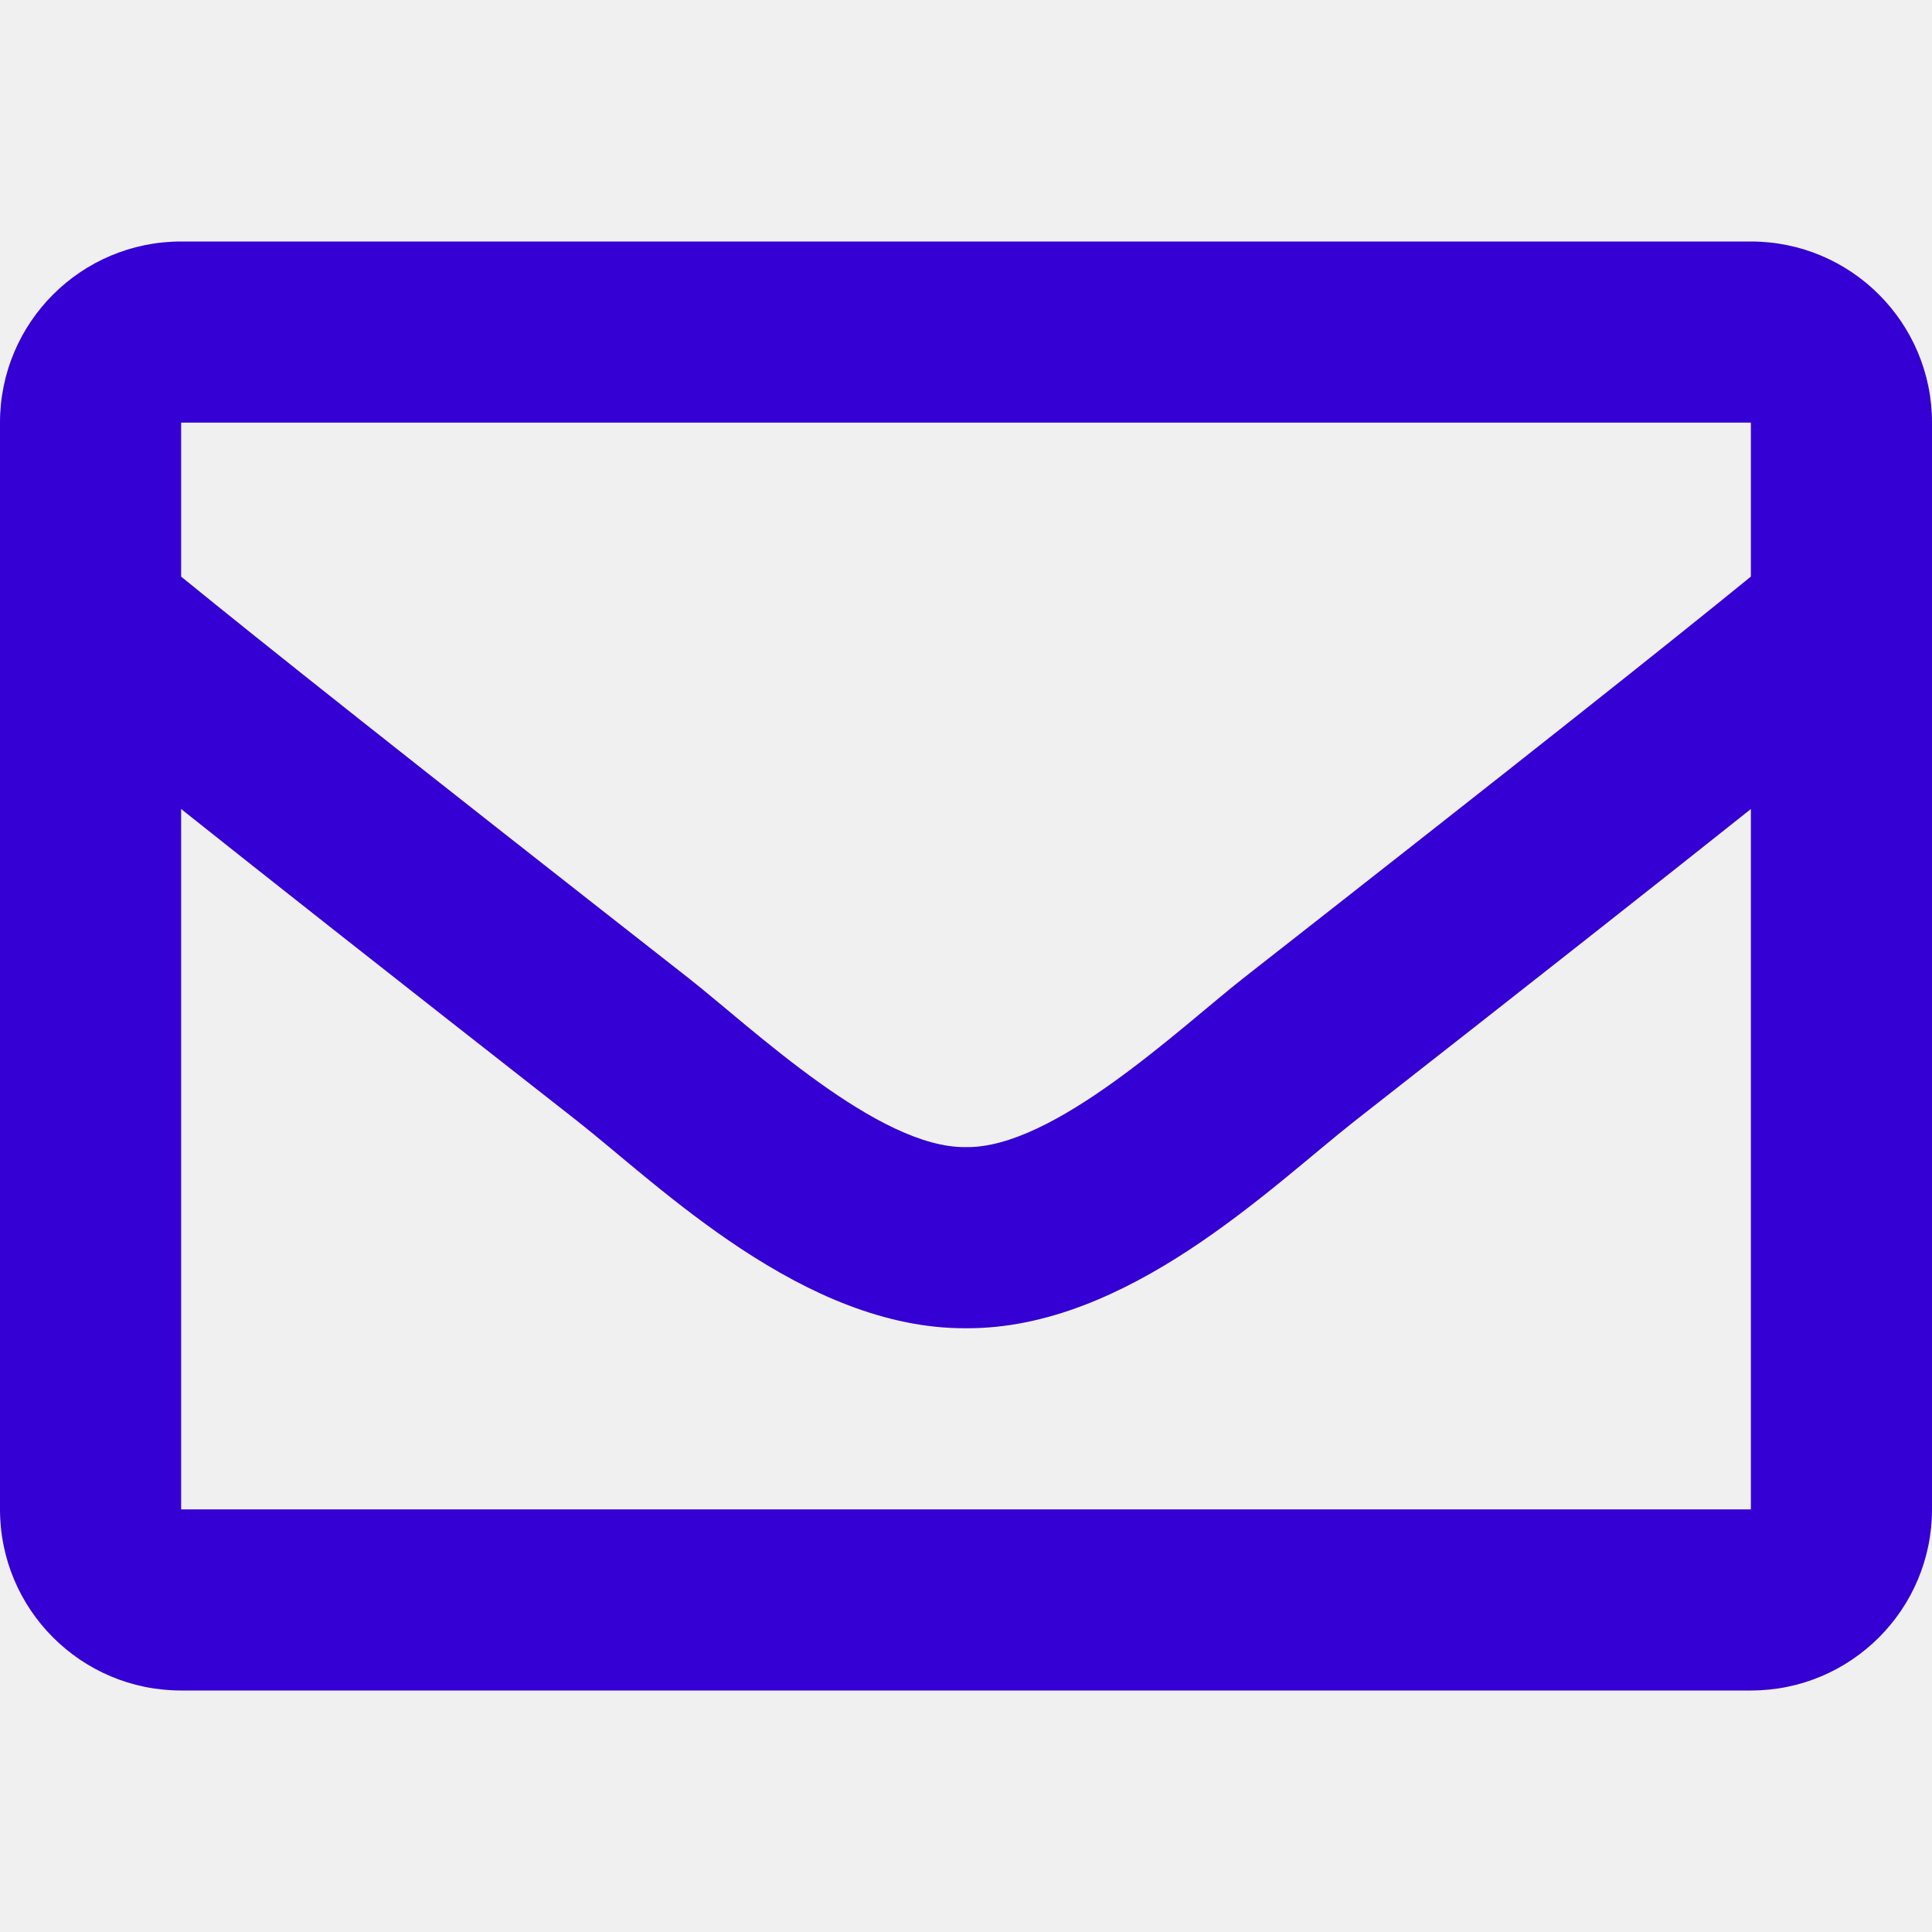
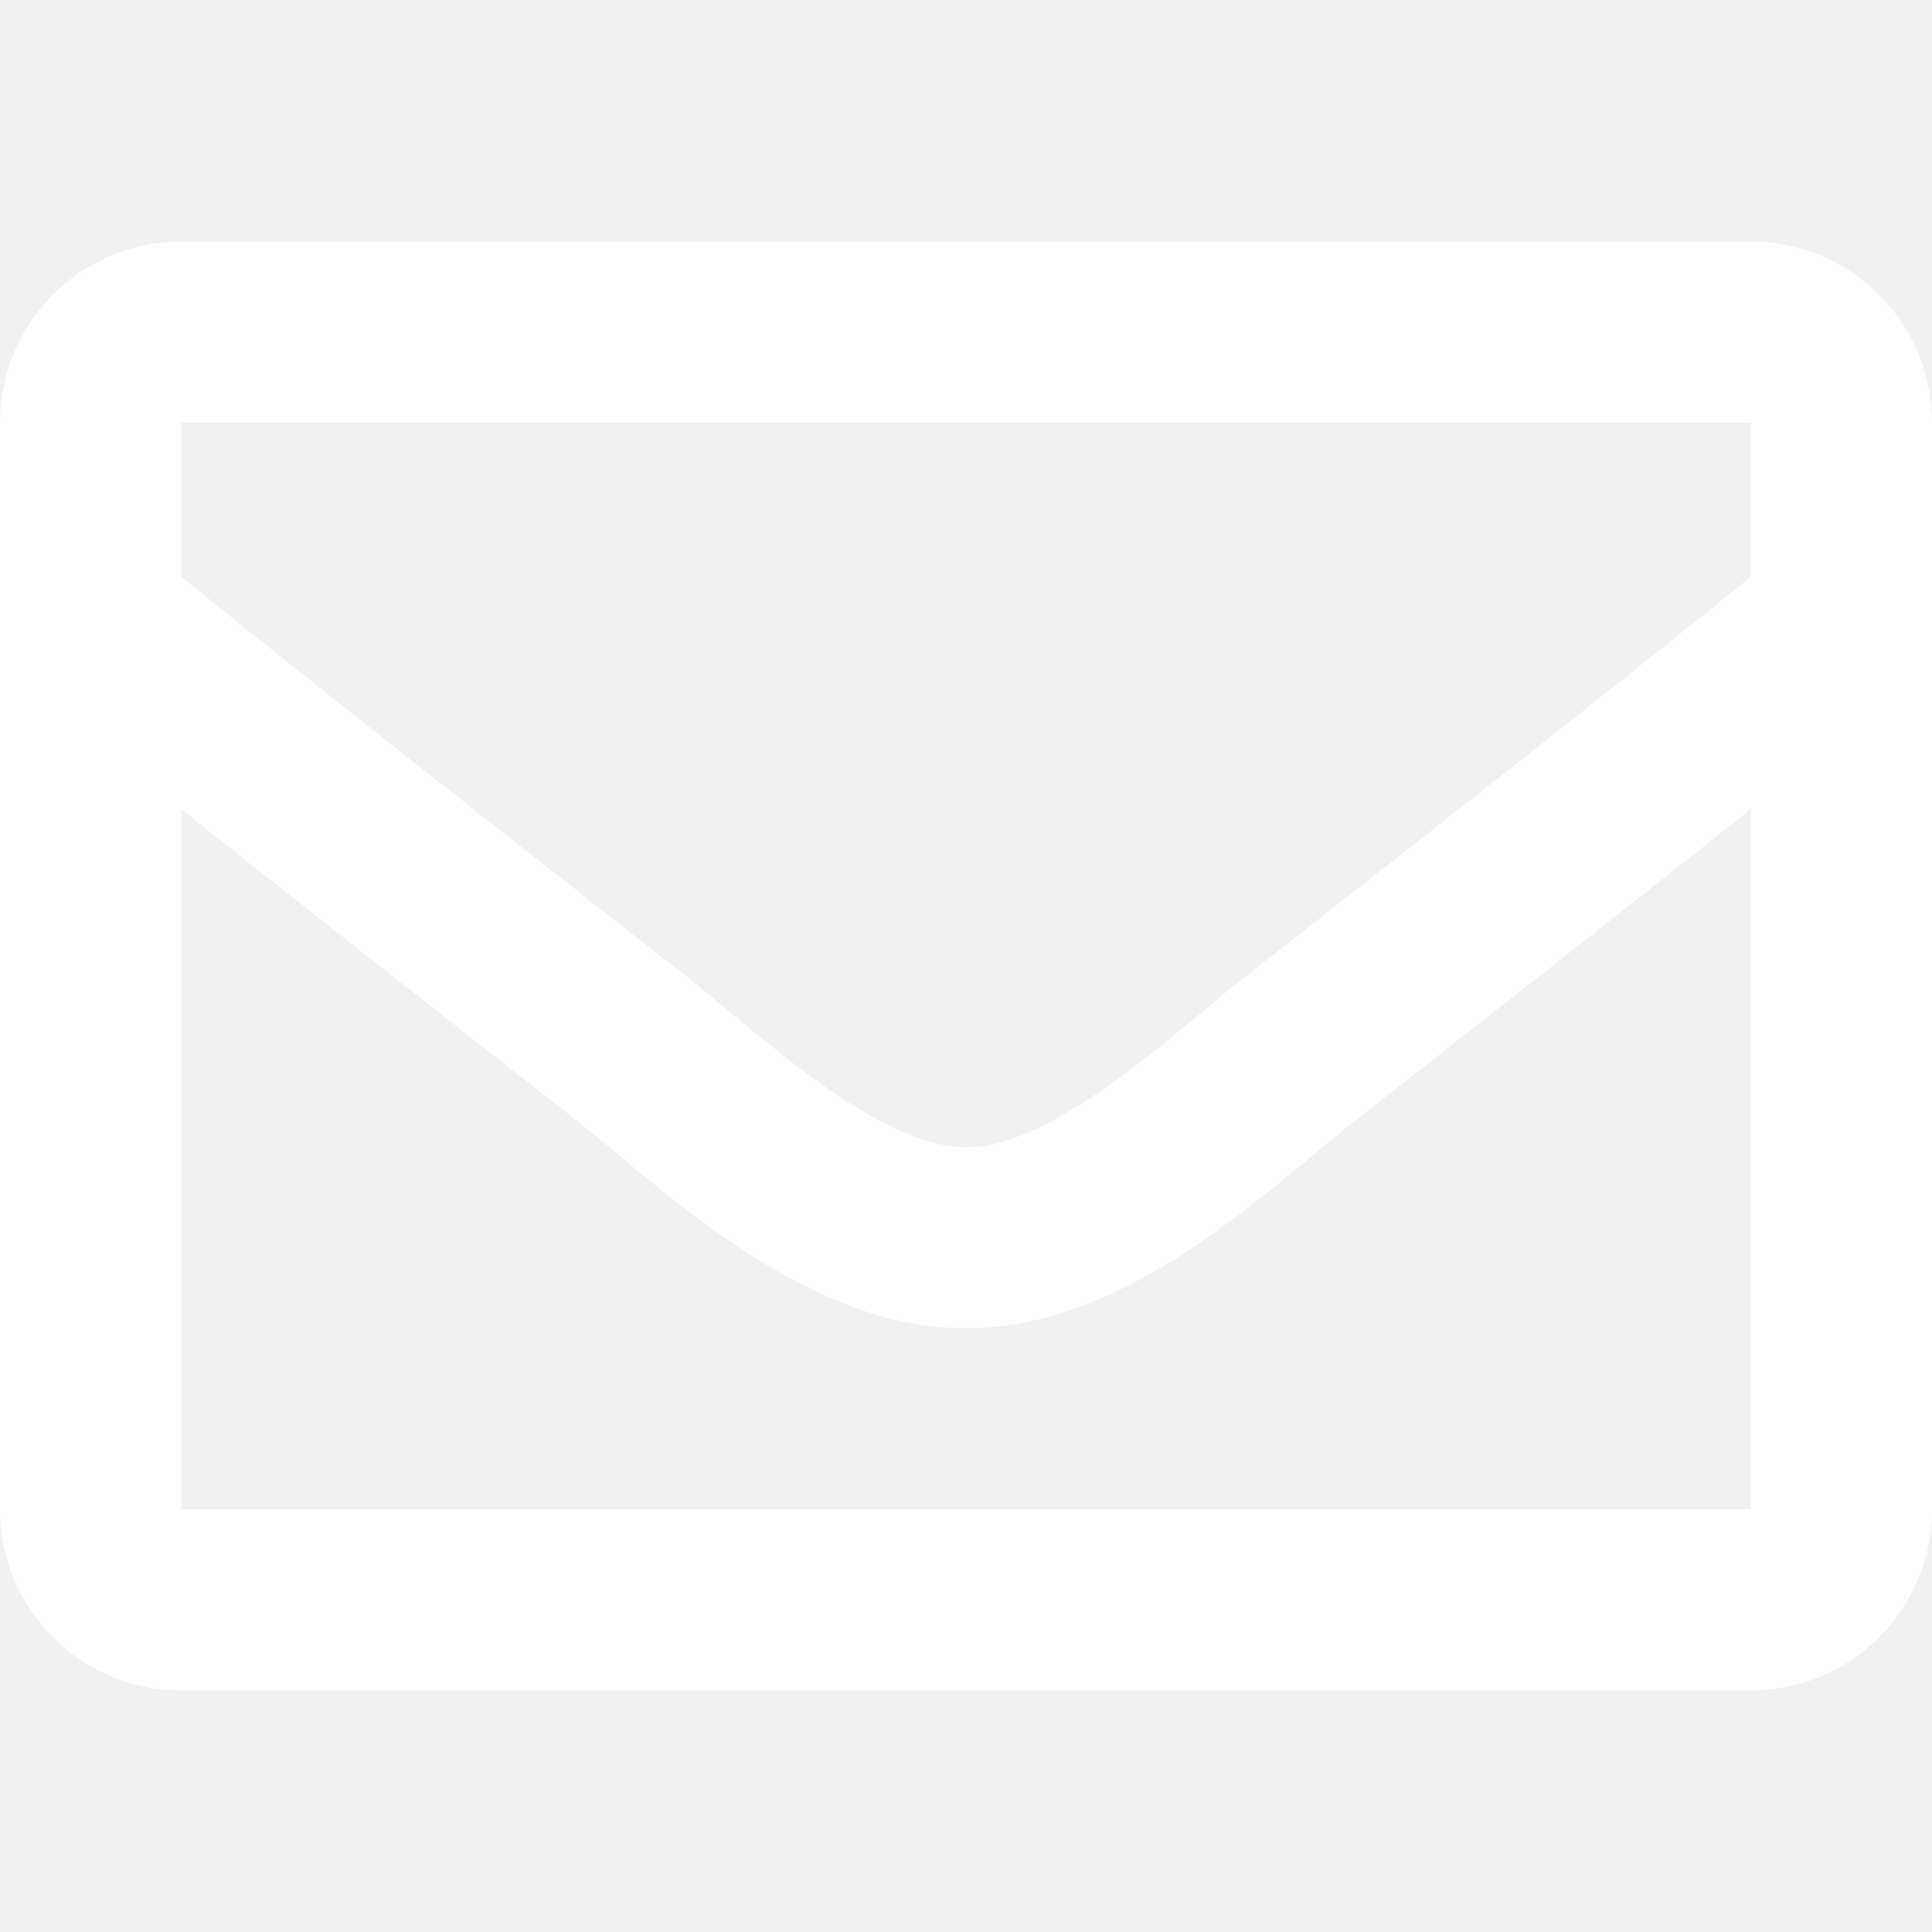
<svg xmlns="http://www.w3.org/2000/svg" viewBox="0 0 512 512" aria-labelledby="email emailDesc" role="img">
-   <path fill="#3500d3" d="M464 64H48C21.49 64 0 85.49 0 112v288c0 26.51 21.49 48 48 48h416c26.51 0 48-21.49 48-48V112c0-26.51-21.49-48-48-48zm0 48v40.805c-22.422 18.259-58.168 46.651-134.587 106.49-16.841 13.247-50.201 45.072-73.413 44.701-23.208.375-56.579-31.459-73.413-44.701C106.18 199.465 70.425 171.067 48 152.805V112h416zM48 400V214.398c22.914 18.251 55.409 43.862 104.938 82.646 21.857 17.205 60.134 55.186 103.062 54.955 42.717.231 80.509-37.199 103.053-54.947 49.528-38.783 82.032-64.401 104.947-82.653V400H48z" />
+   <path fill="#fff" d="M464 64H48C21.49 64 0 85.49 0 112v288c0 26.51 21.49 48 48 48h416c26.51 0 48-21.49 48-48V112c0-26.51-21.49-48-48-48zm0 48v40.805c-22.422 18.259-58.168 46.651-134.587 106.49-16.841 13.247-50.201 45.072-73.413 44.701-23.208.375-56.579-31.459-73.413-44.701C106.18 199.465 70.425 171.067 48 152.805V112h416zM48 400V214.398c22.914 18.251 55.409 43.862 104.938 82.646 21.857 17.205 60.134 55.186 103.062 54.955 42.717.231 80.509-37.199 103.053-54.947 49.528-38.783 82.032-64.401 104.947-82.653V400H48z" />
</svg>
